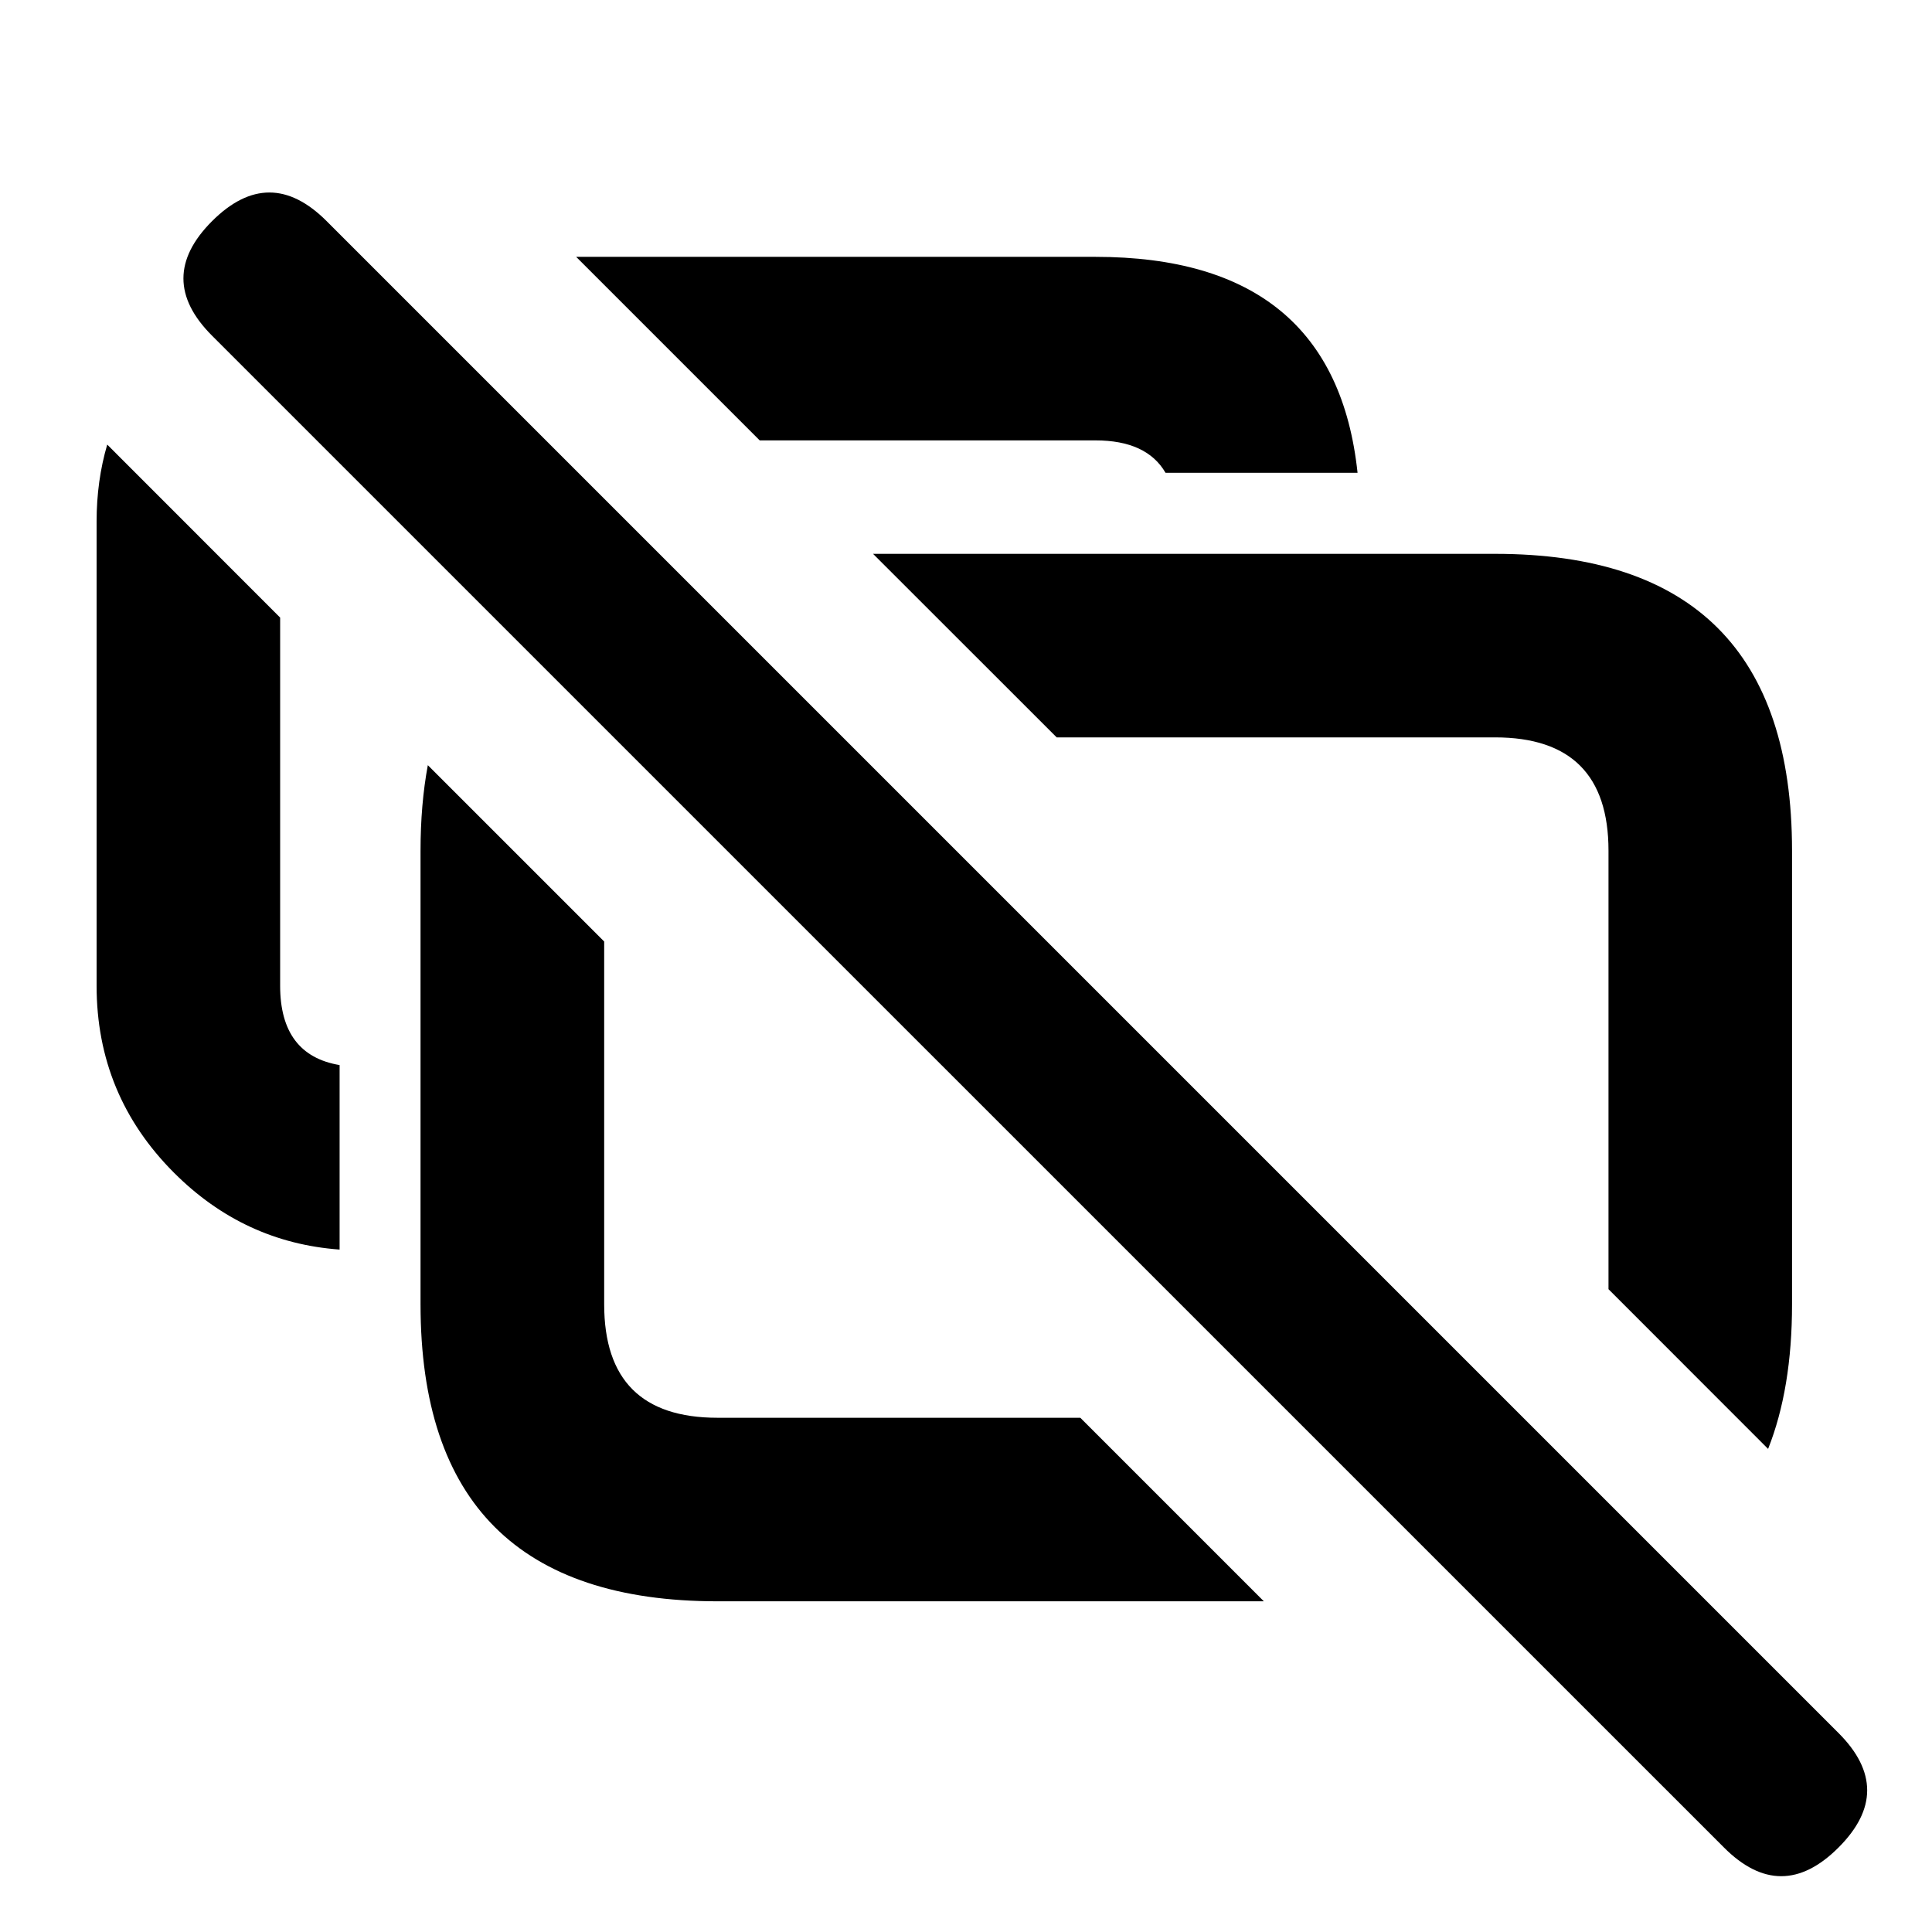
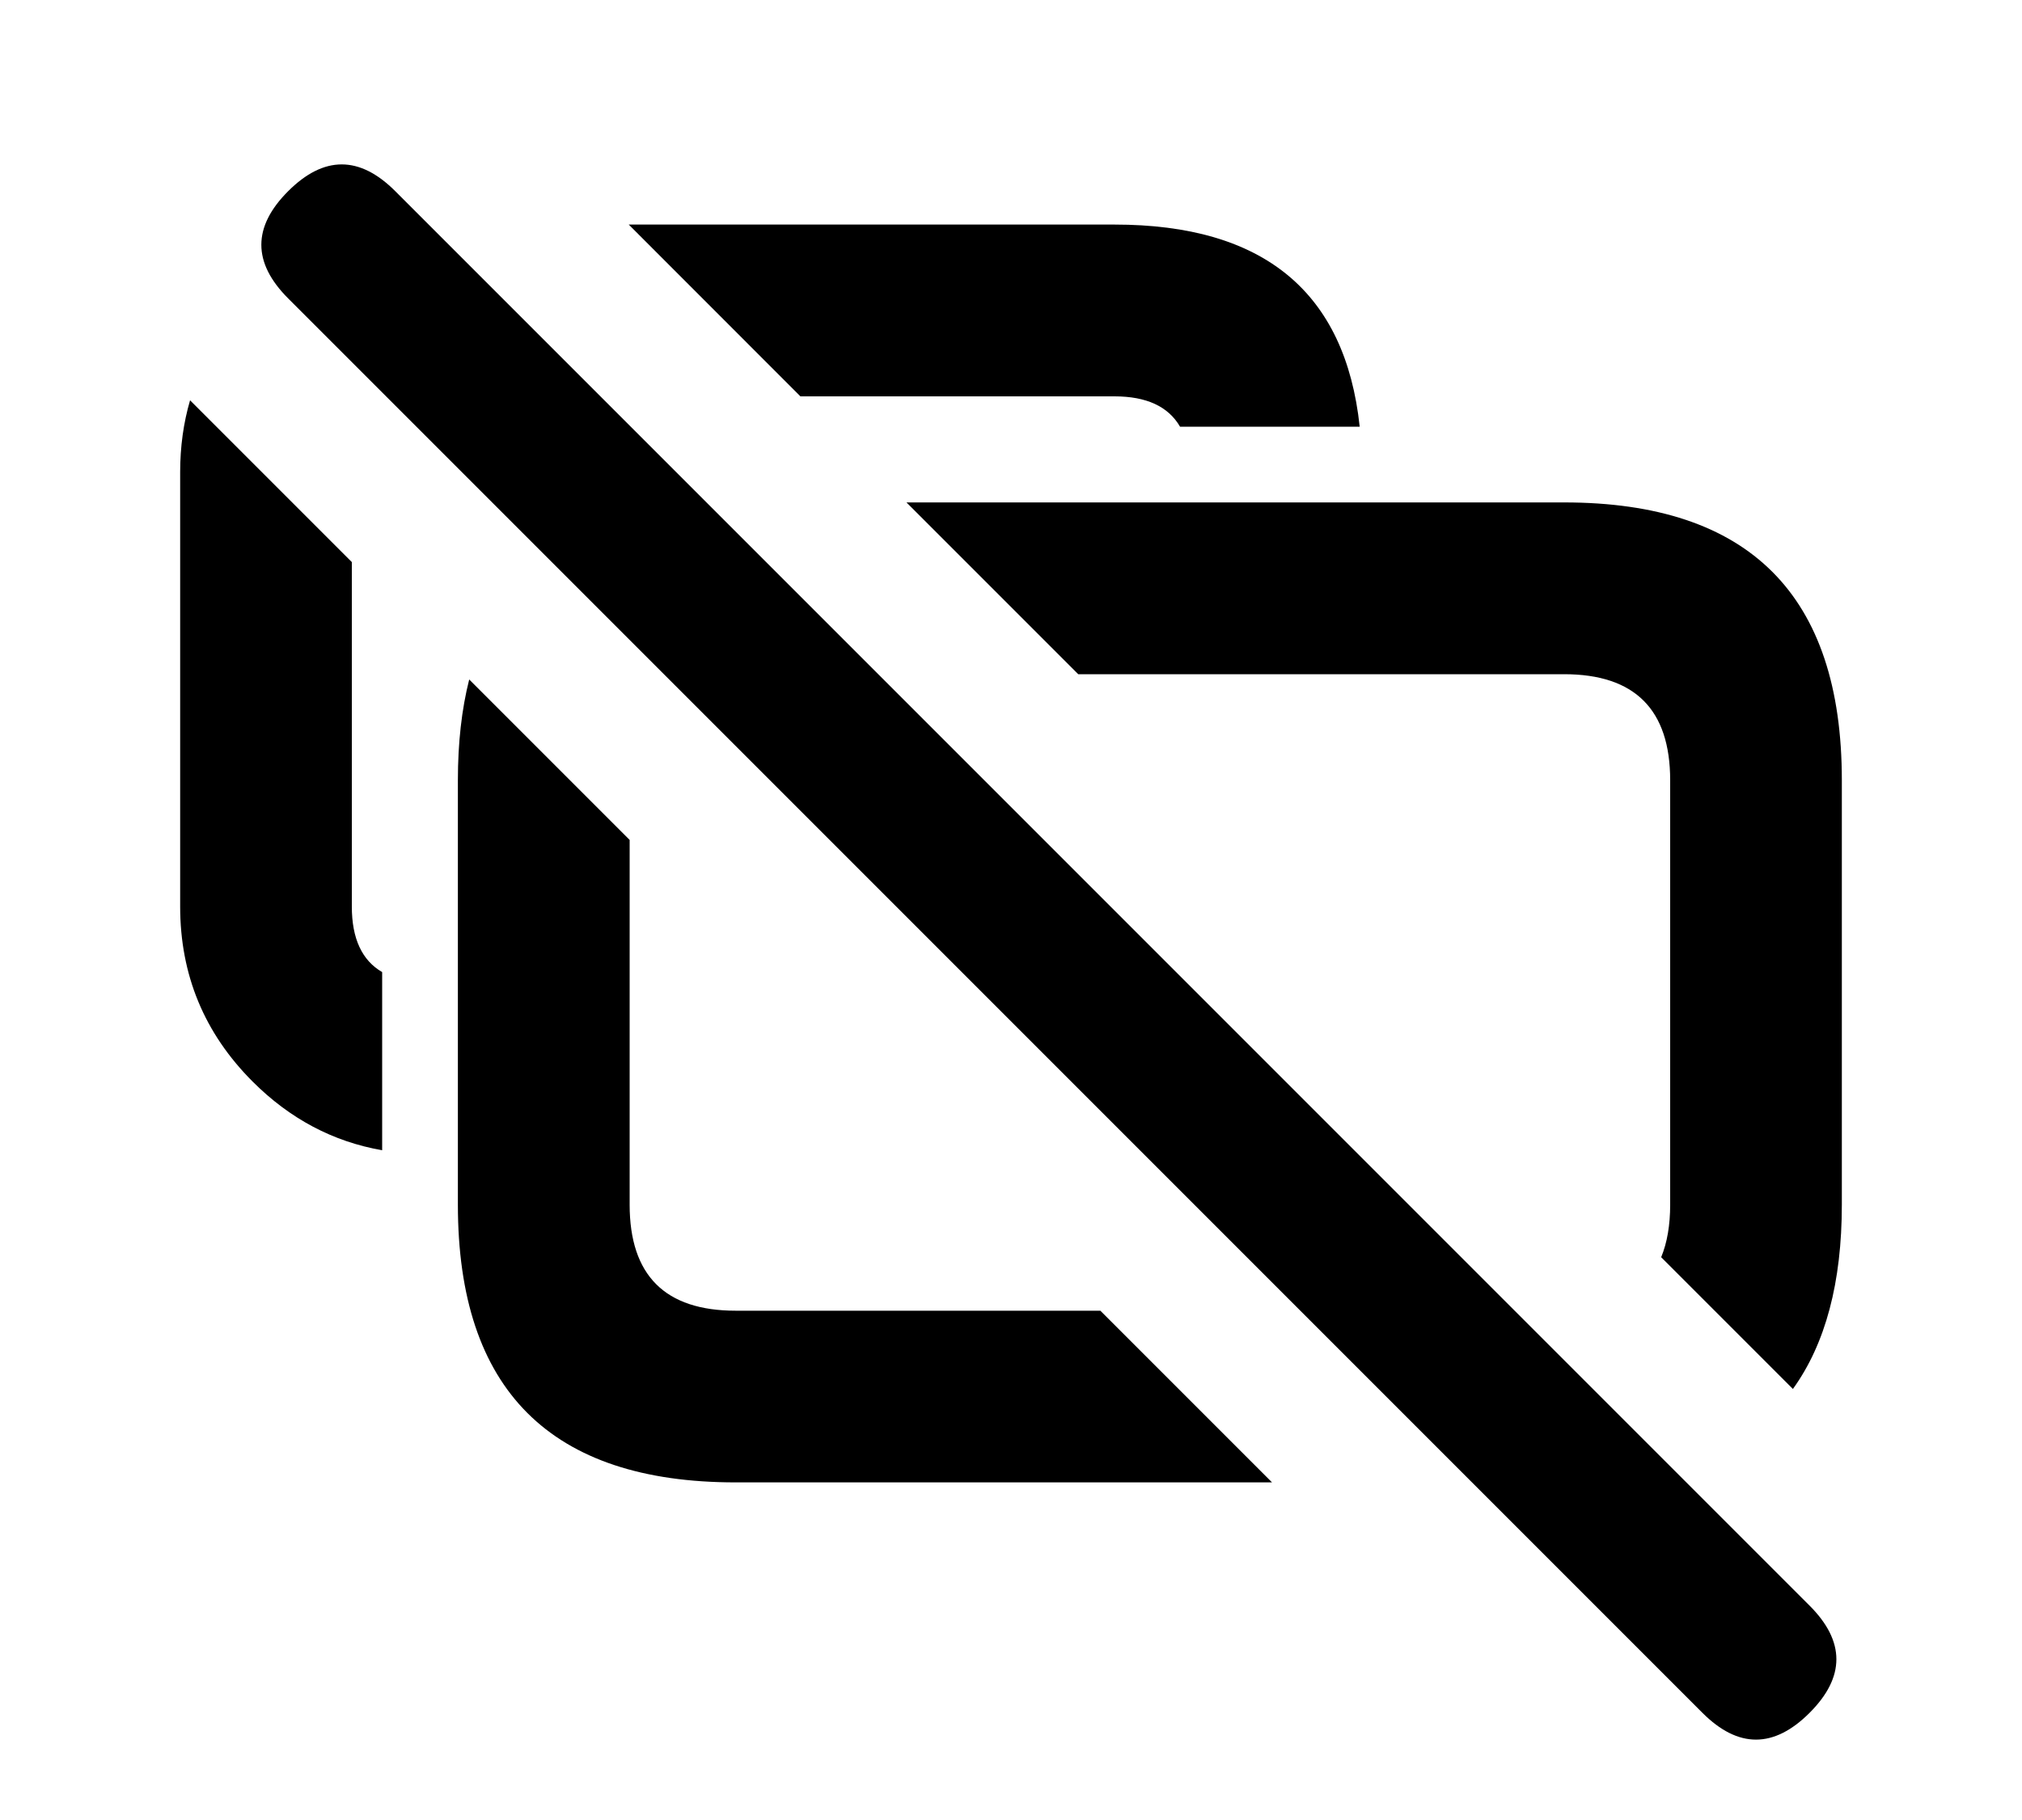
- <svg xmlns="http://www.w3.org/2000/svg" width="18" height="18" viewBox="0 0 18 18">
-   <path d="M3.043 2.060L17.129 16.146Q17.396 16.413 17.396 16.680Q17.396 16.946 17.129 17.213Q16.595 17.747 16.062 17.213L1.976 3.128Q1.442 2.594 1.976 2.060Q2.510 1.527 3.043 2.060ZM9.845 6.870L8.134 5.160L13.929 5.160Q16.696 5.160 16.696 7.926L16.696 12.152Q16.696 12.937 16.473 13.499L14.986 12.011L14.986 7.926Q14.986 6.870 13.929 6.870ZM3.986 7.129L5.629 8.772L5.629 12.152Q5.629 13.209 6.685 13.209L10.065 13.209L11.775 14.919L6.685 14.919Q3.918 14.919 3.918 12.152L3.918 7.926Q3.918 7.494 3.986 7.129ZM0.999 4.142L2.610 5.754L2.610 9.184Q2.610 9.830 3.164 9.923L3.164 11.642Q2.272 11.577 1.622 10.927Q0.900 10.205 0.900 9.184L0.900 4.858Q0.900 4.480 0.999 4.142ZM7.078 4.103L5.368 2.393L10.206 2.393Q12.434 2.393 12.648 4.405L10.859 4.405Q10.684 4.103 10.206 4.103Z" />
+ <svg xmlns="http://www.w3.org/2000/svg" width="20" height="18" viewBox="0 0 20 18">
+   <path d="M3.910 1.891L17.899 15.880Q18.429 16.410 17.899 16.940Q17.369 17.470 16.839 16.940L2.850 2.951Q2.320 2.421 2.850 1.891Q3.380 1.361 3.910 1.891ZM10.665 6.668L8.966 4.969L15.471 4.969Q18.218 4.969 18.218 7.717L18.218 11.914Q18.218 13.067 17.734 13.737L16.431 12.434Q16.520 12.218 16.520 11.914L16.520 7.717Q16.520 6.668 15.471 6.668ZM4.641 6.720L6.228 8.307L6.228 11.914Q6.228 12.963 7.277 12.963L10.884 12.963L12.582 14.661L7.277 14.661Q4.529 14.661 4.529 11.914L4.529 7.717Q4.529 7.163 4.641 6.720ZM1.880 3.959L3.480 5.559L3.480 8.966Q3.480 9.440 3.780 9.614L3.780 11.376Q3.051 11.249 2.499 10.697Q1.782 9.980 1.782 8.966L1.782 4.669Q1.782 4.294 1.880 3.959ZM7.917 3.920L6.219 2.221L11.024 2.221Q13.236 2.221 13.449 4.220L11.672 4.220Q11.498 3.920 11.024 3.920Z" />
</svg>
